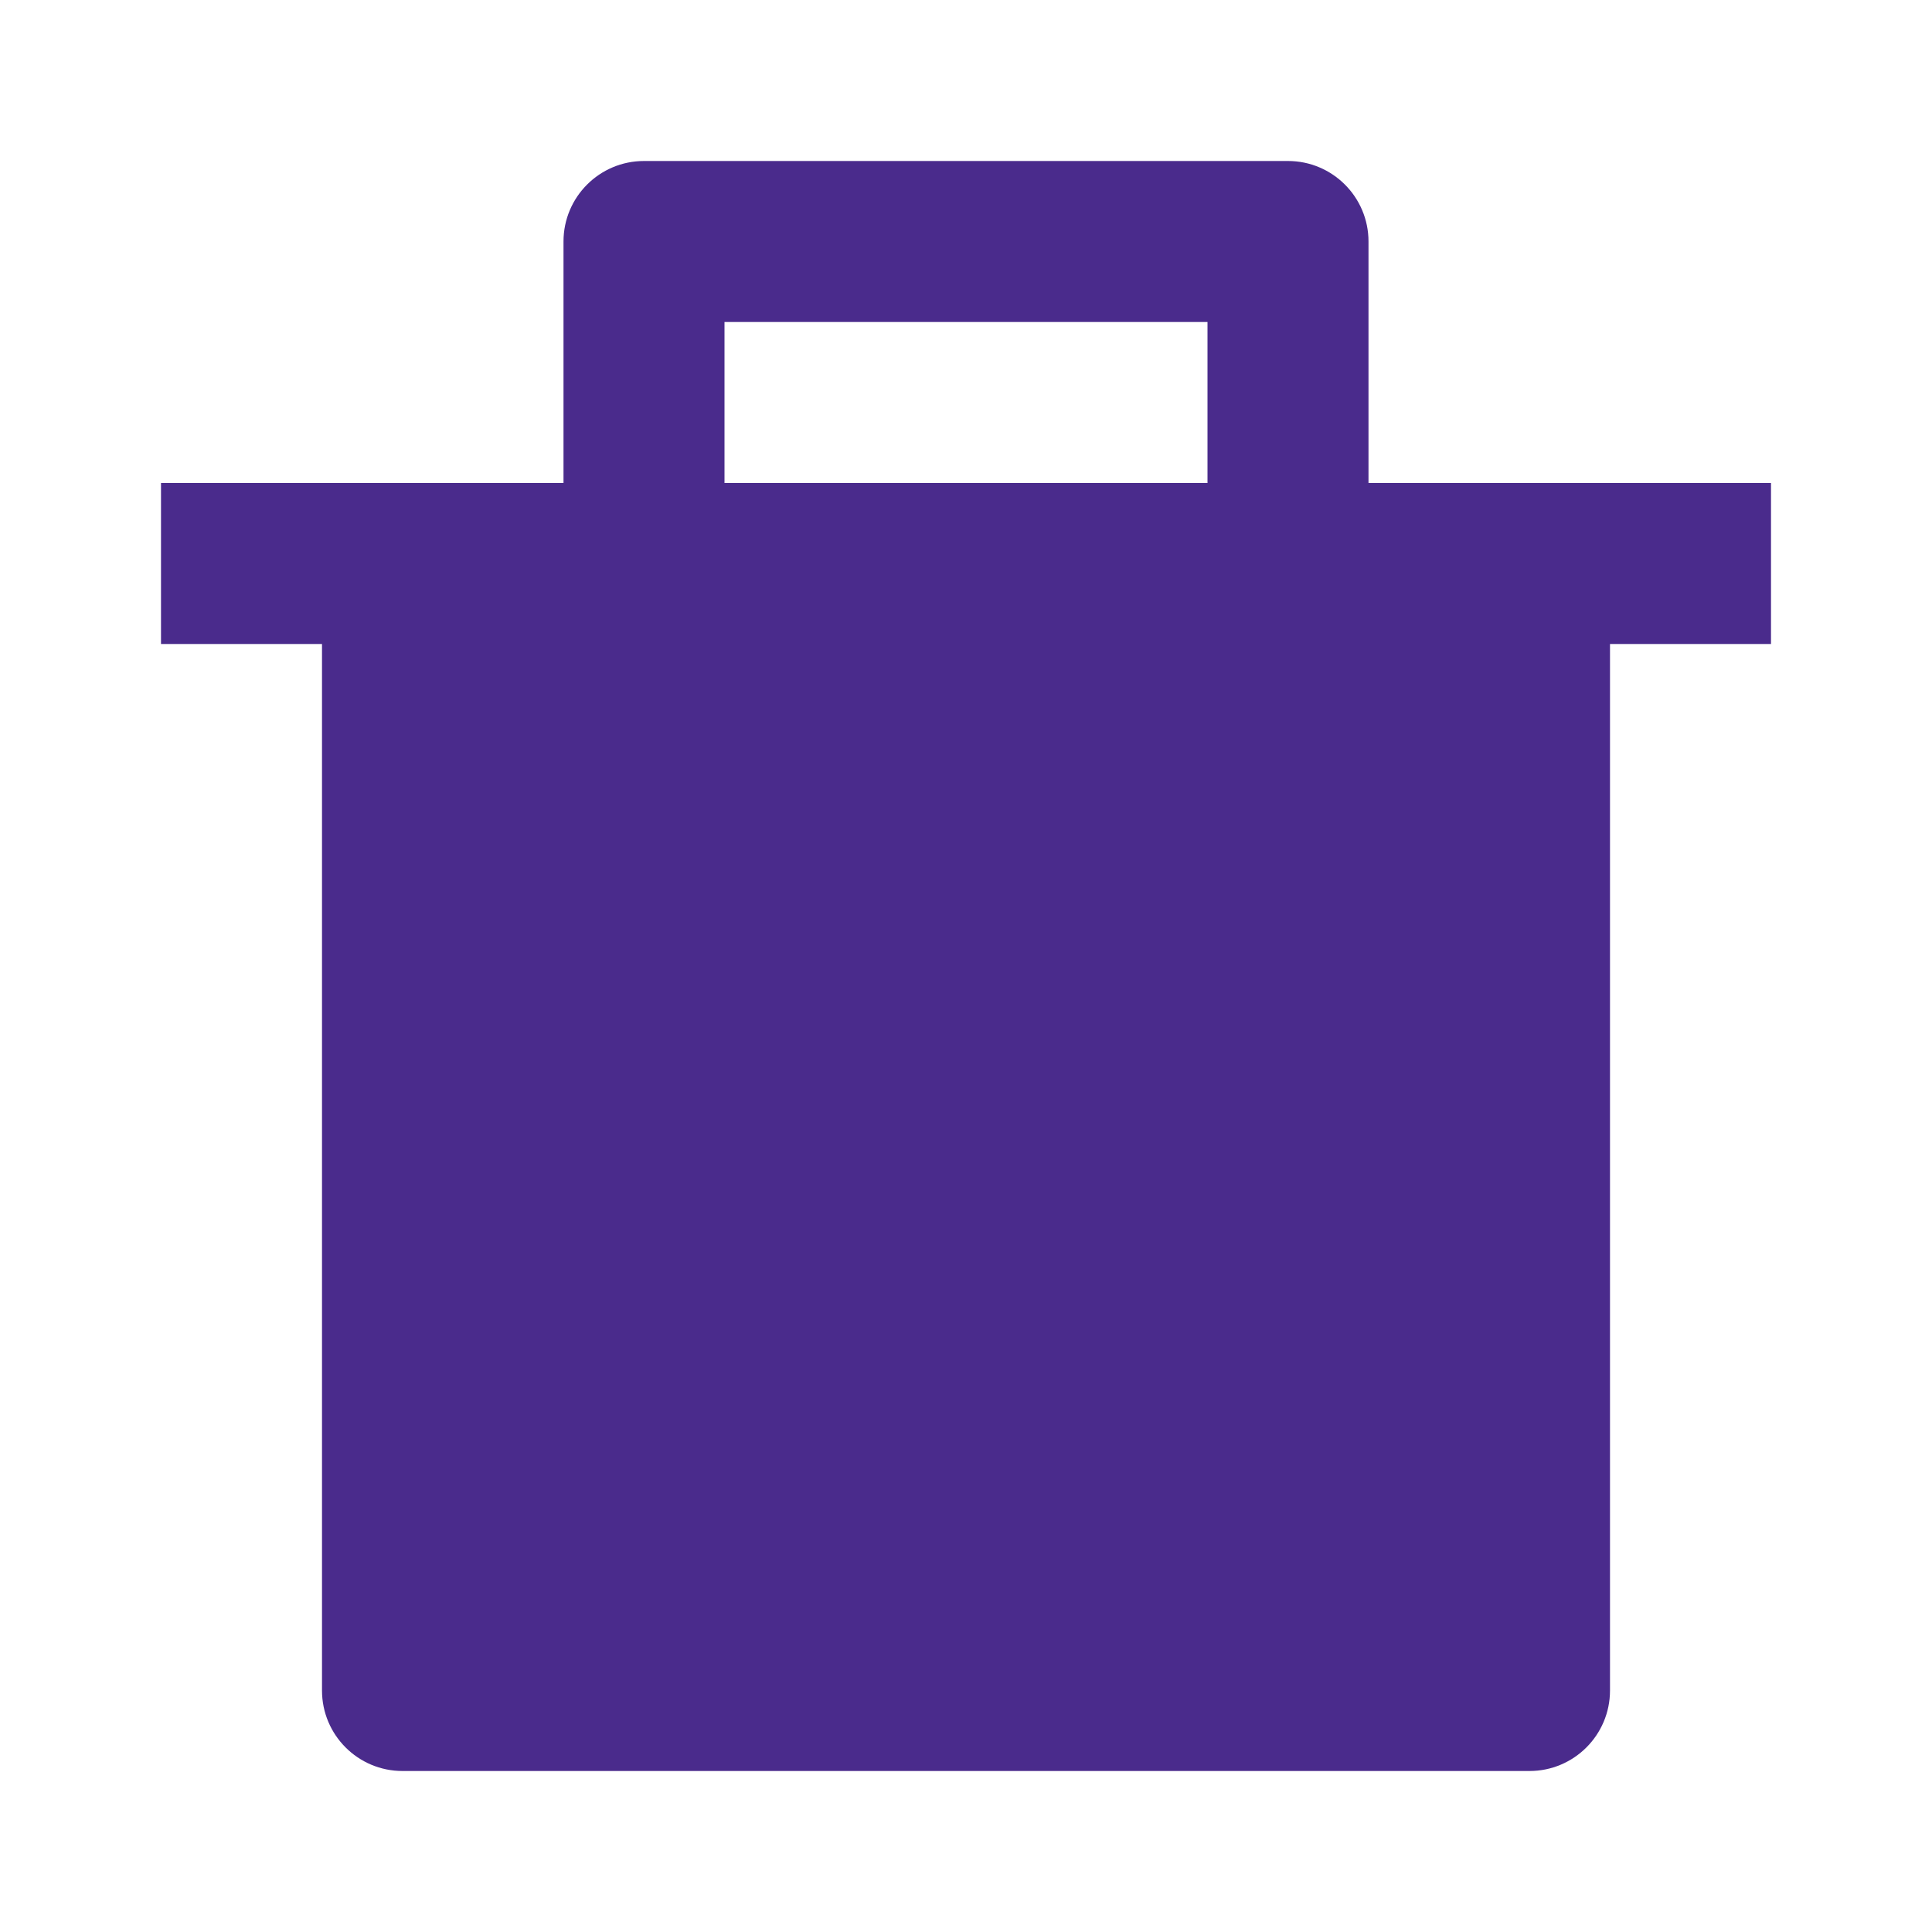
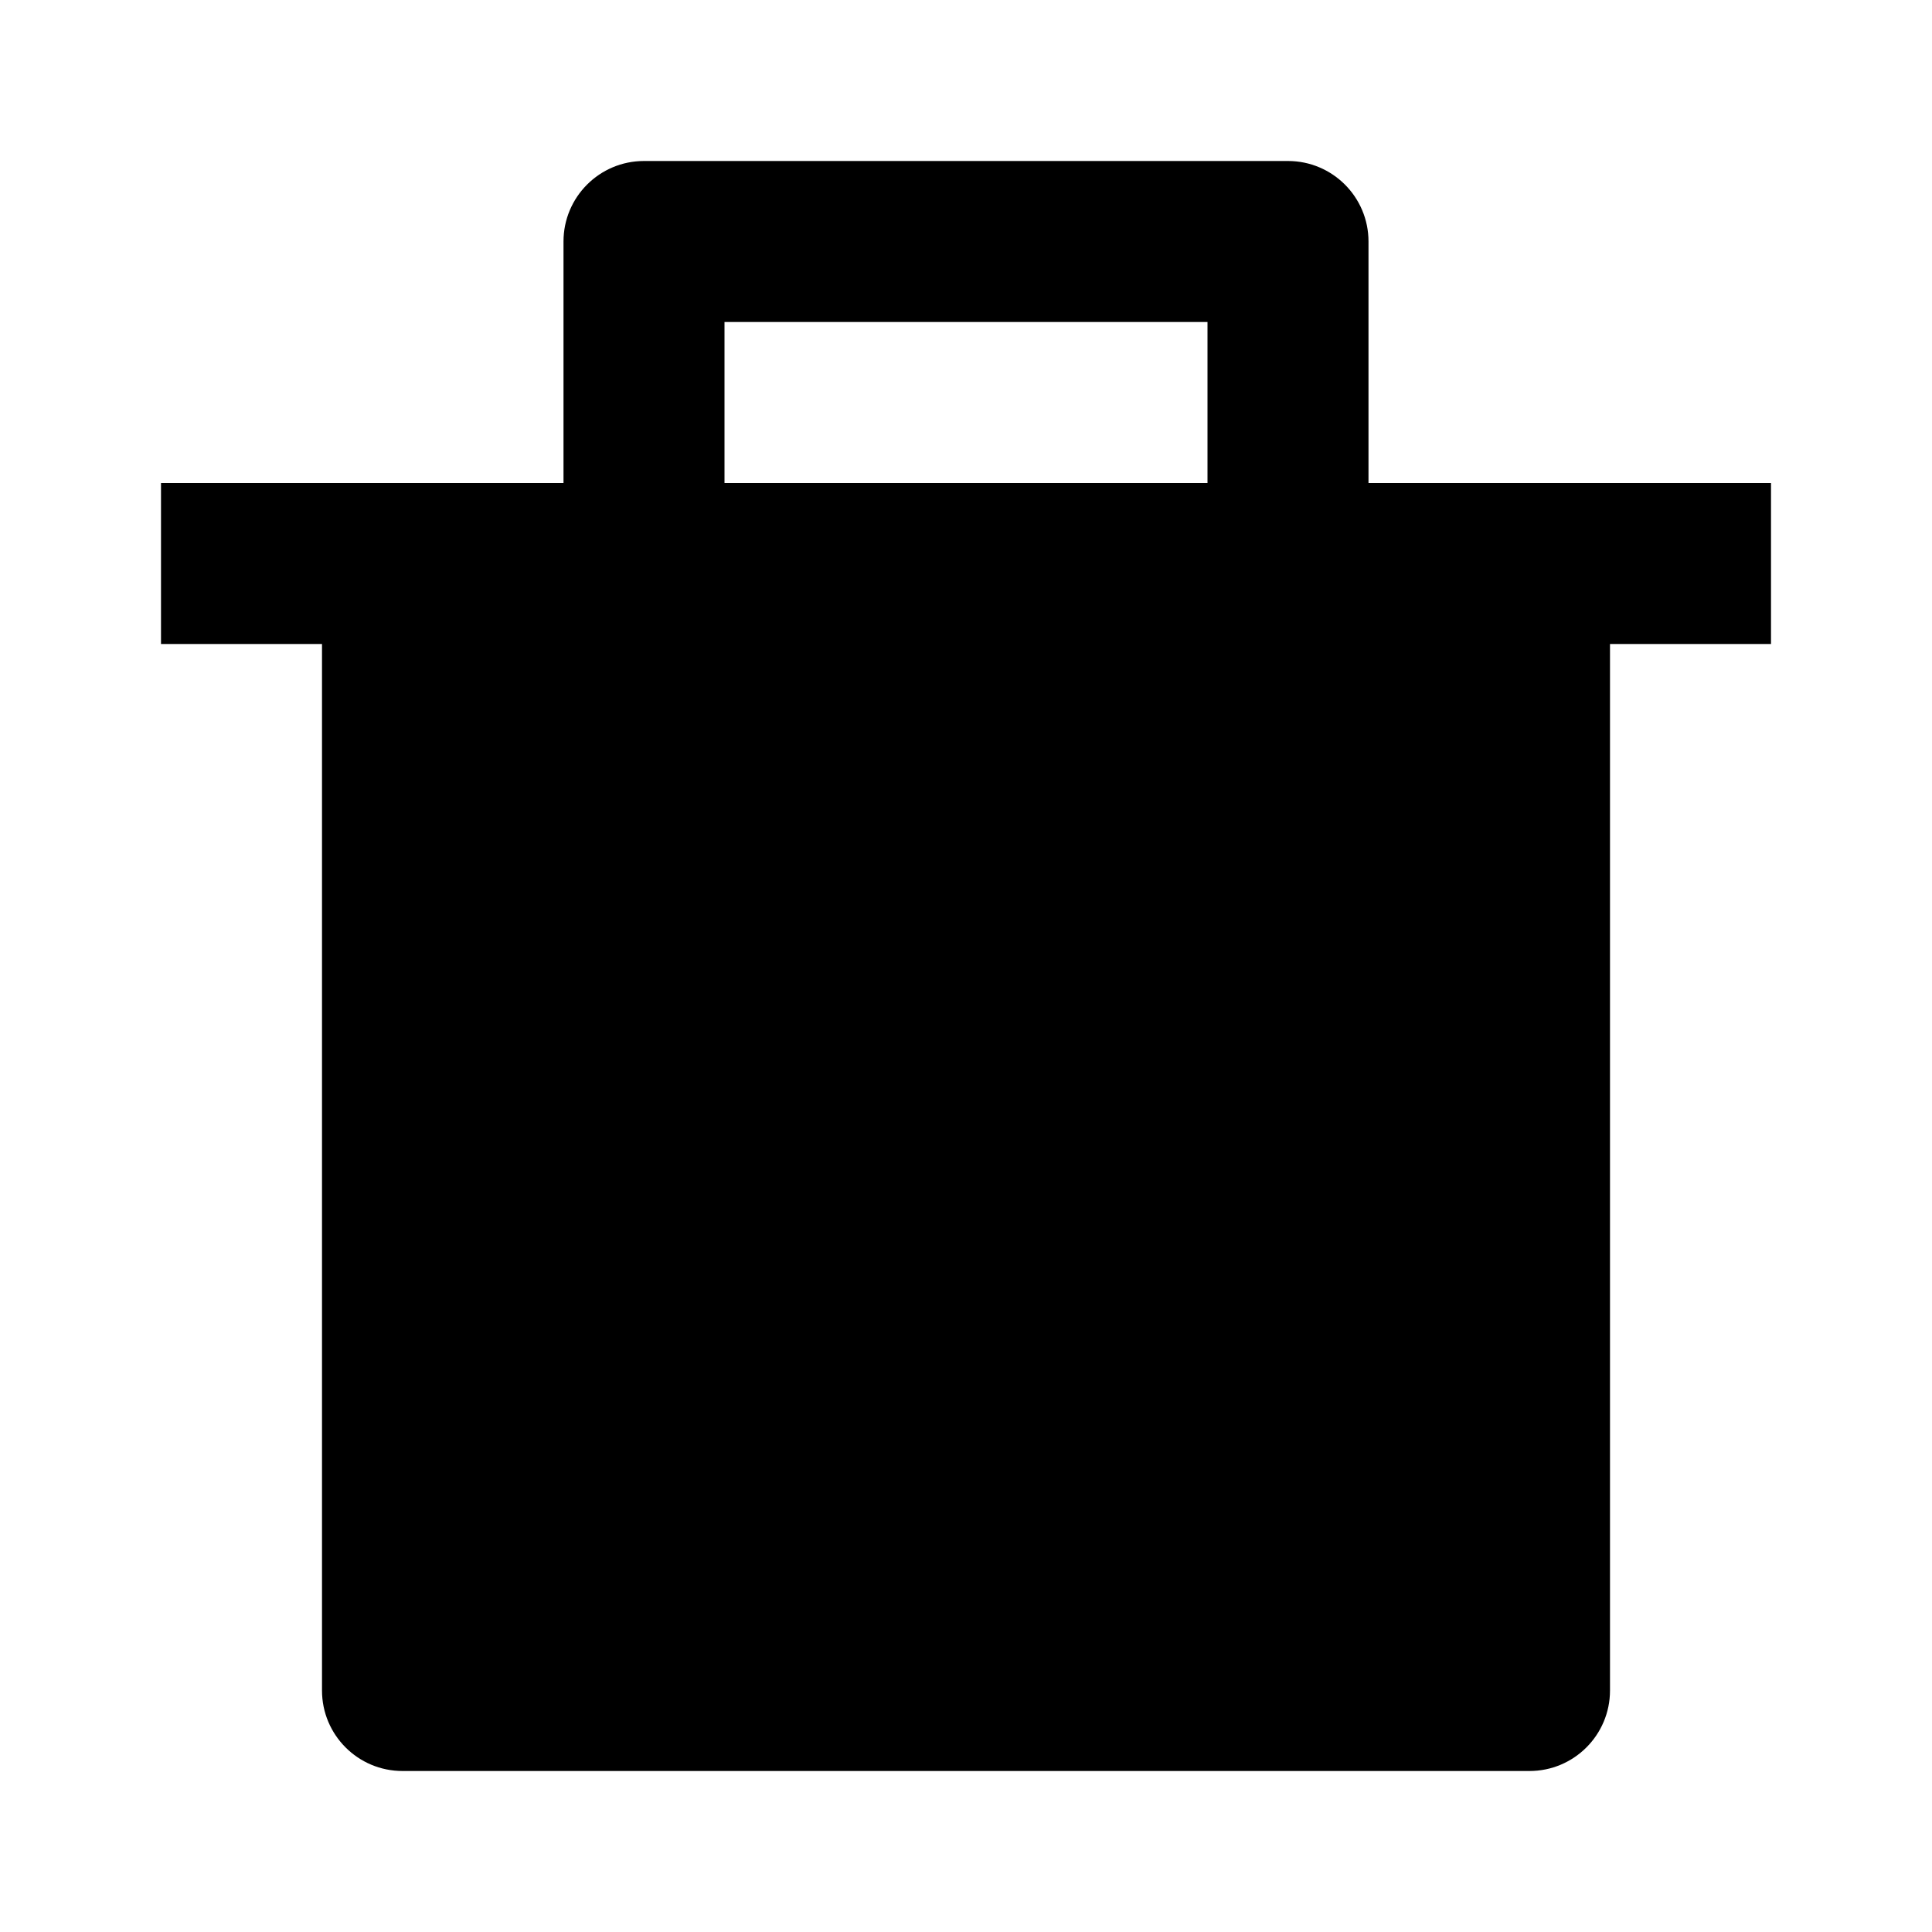
<svg xmlns="http://www.w3.org/2000/svg" viewBox="0 0 24 24" width="24" height="24">
  <path fill="none" d="M0 0h24v24H0z" />
-   <path d="M7 6V3a1 1 0 0 1 1-1h8a1 1 0 0 1 1 1v3h5v2h-2v13a1 1 0 0 1-1 1H5a1 1 0 0 1-1-1V8H2V6h5zm2-2v2h6V4H9z" fill="rgba(74,43,140,1)" />
+   <path d="M7 6V3a1 1 0 0 1 1-1h8a1 1 0 0 1 1 1v3h5v2h-2v13a1 1 0 0 1-1 1H5a1 1 0 0 1-1-1V8H2V6h5zm2-2v2h6V4H9z" fill="current" />
</svg>
